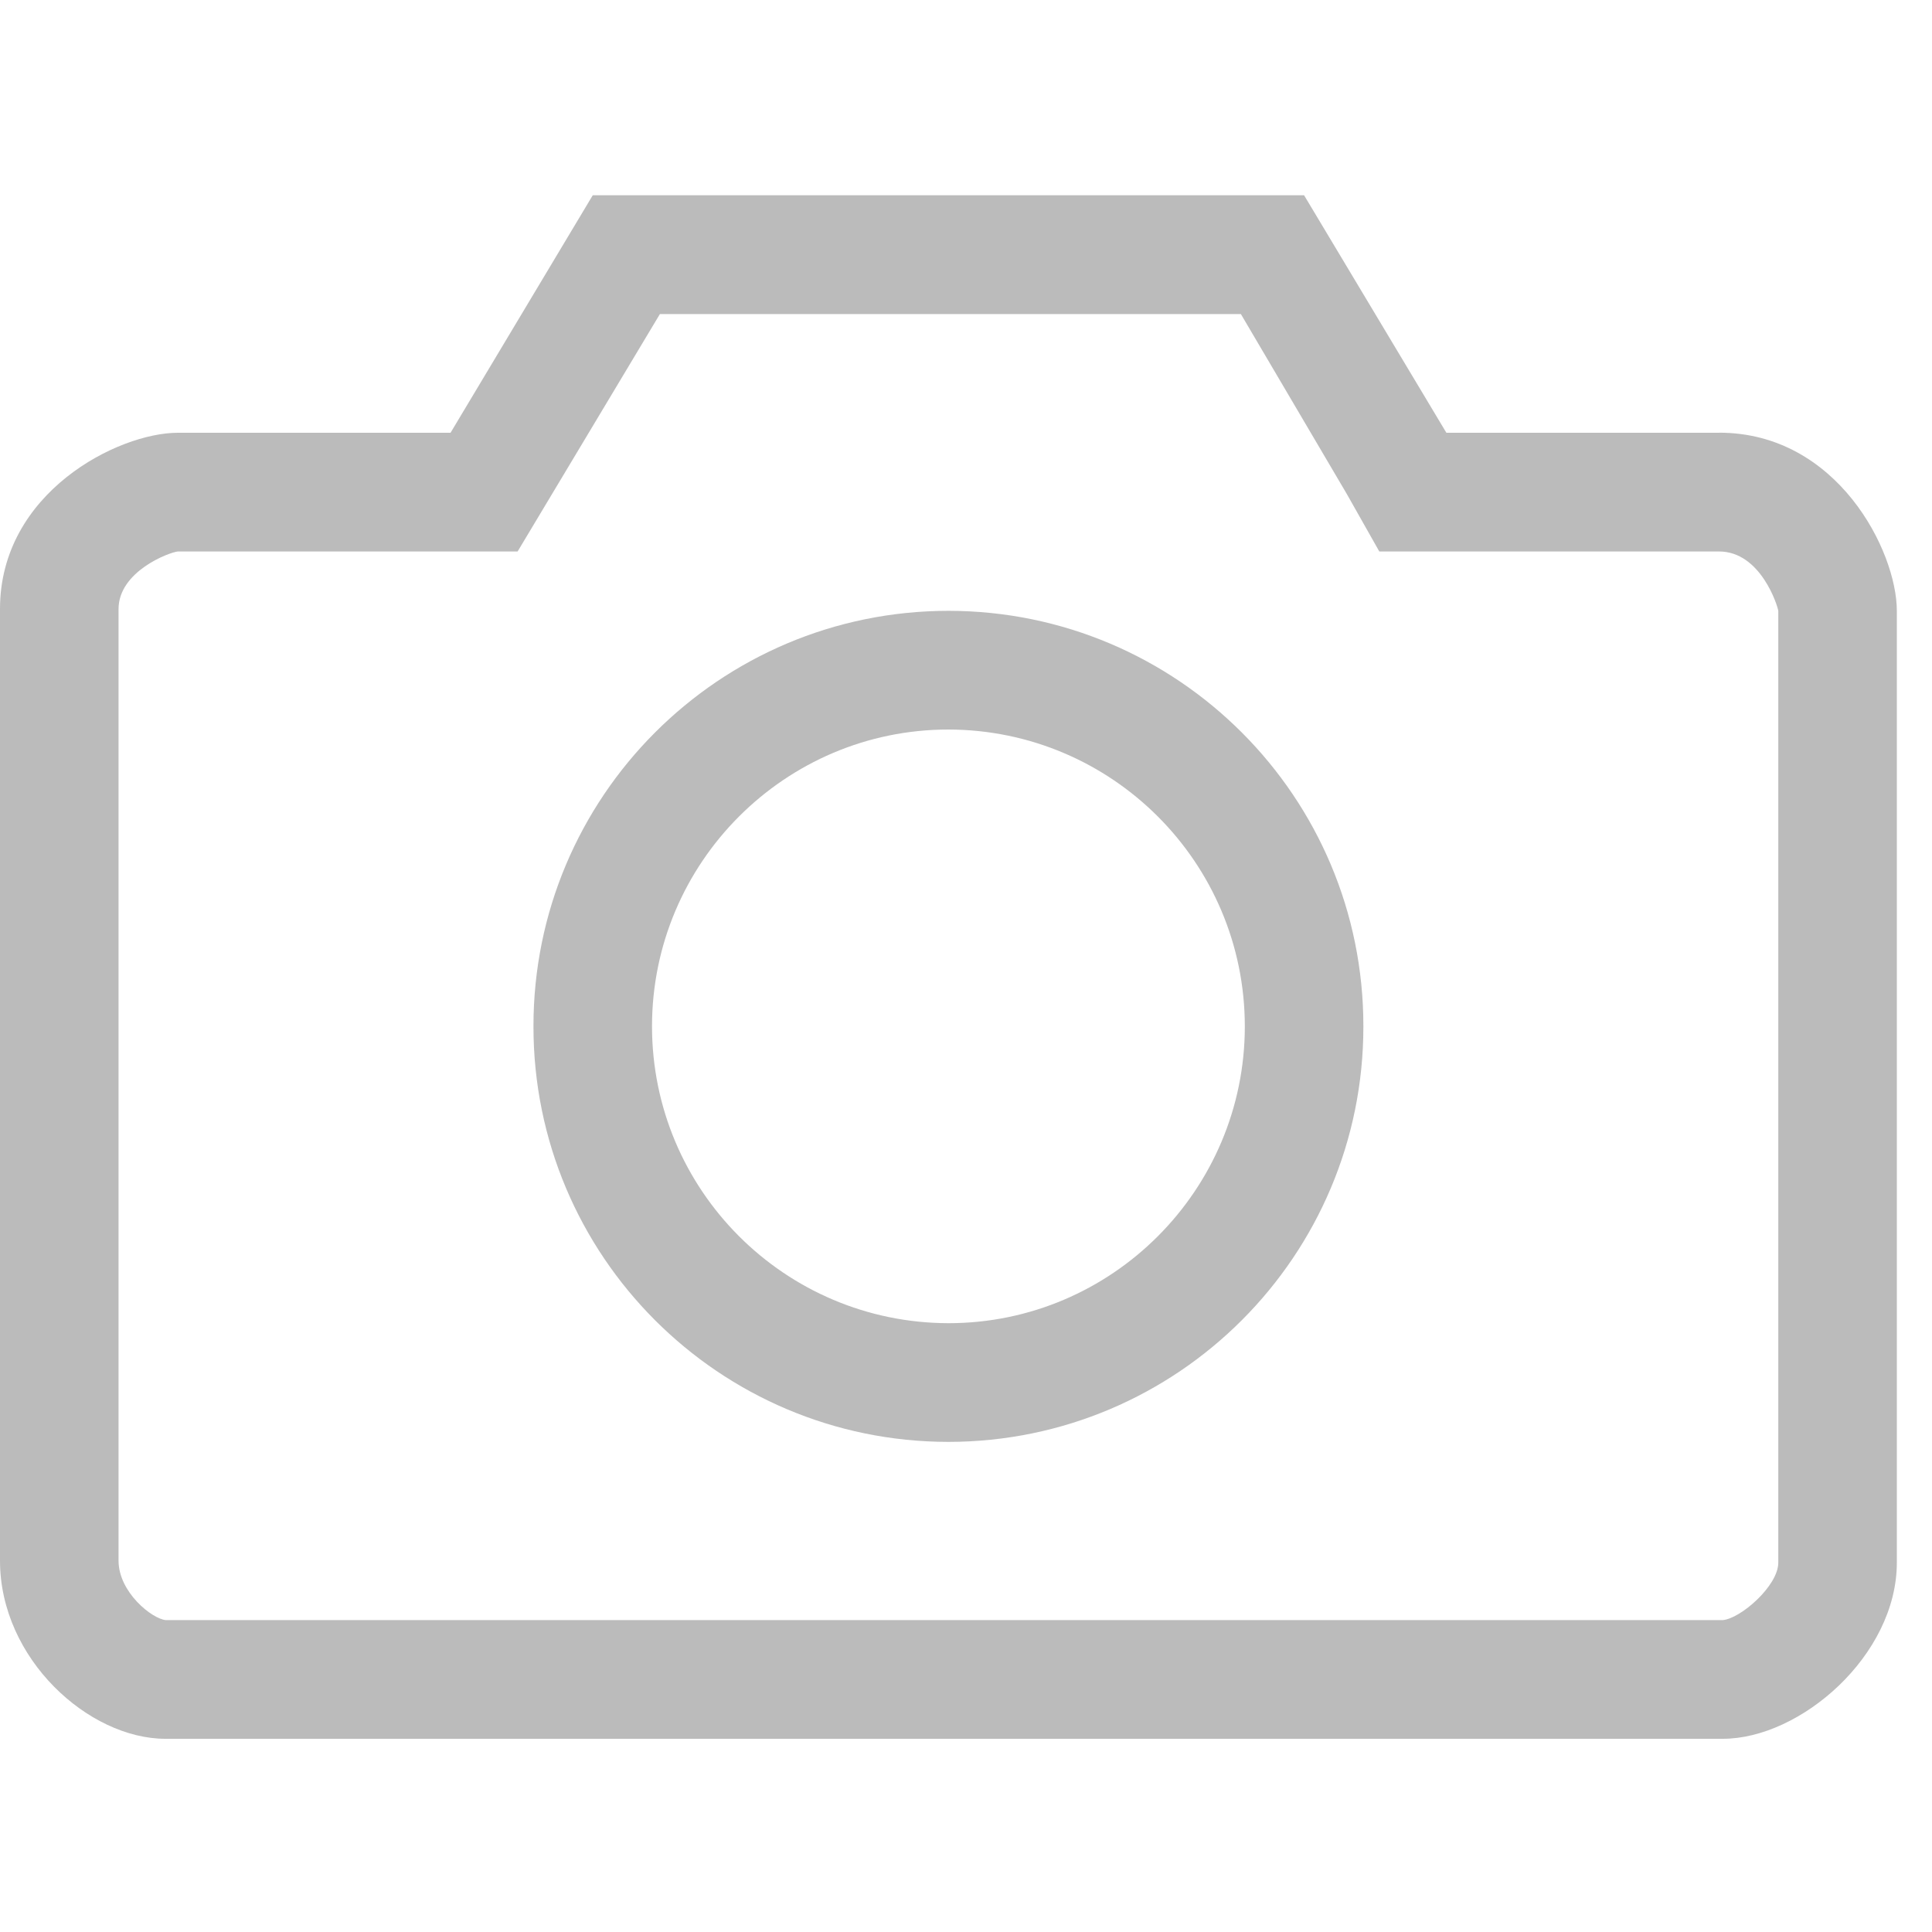
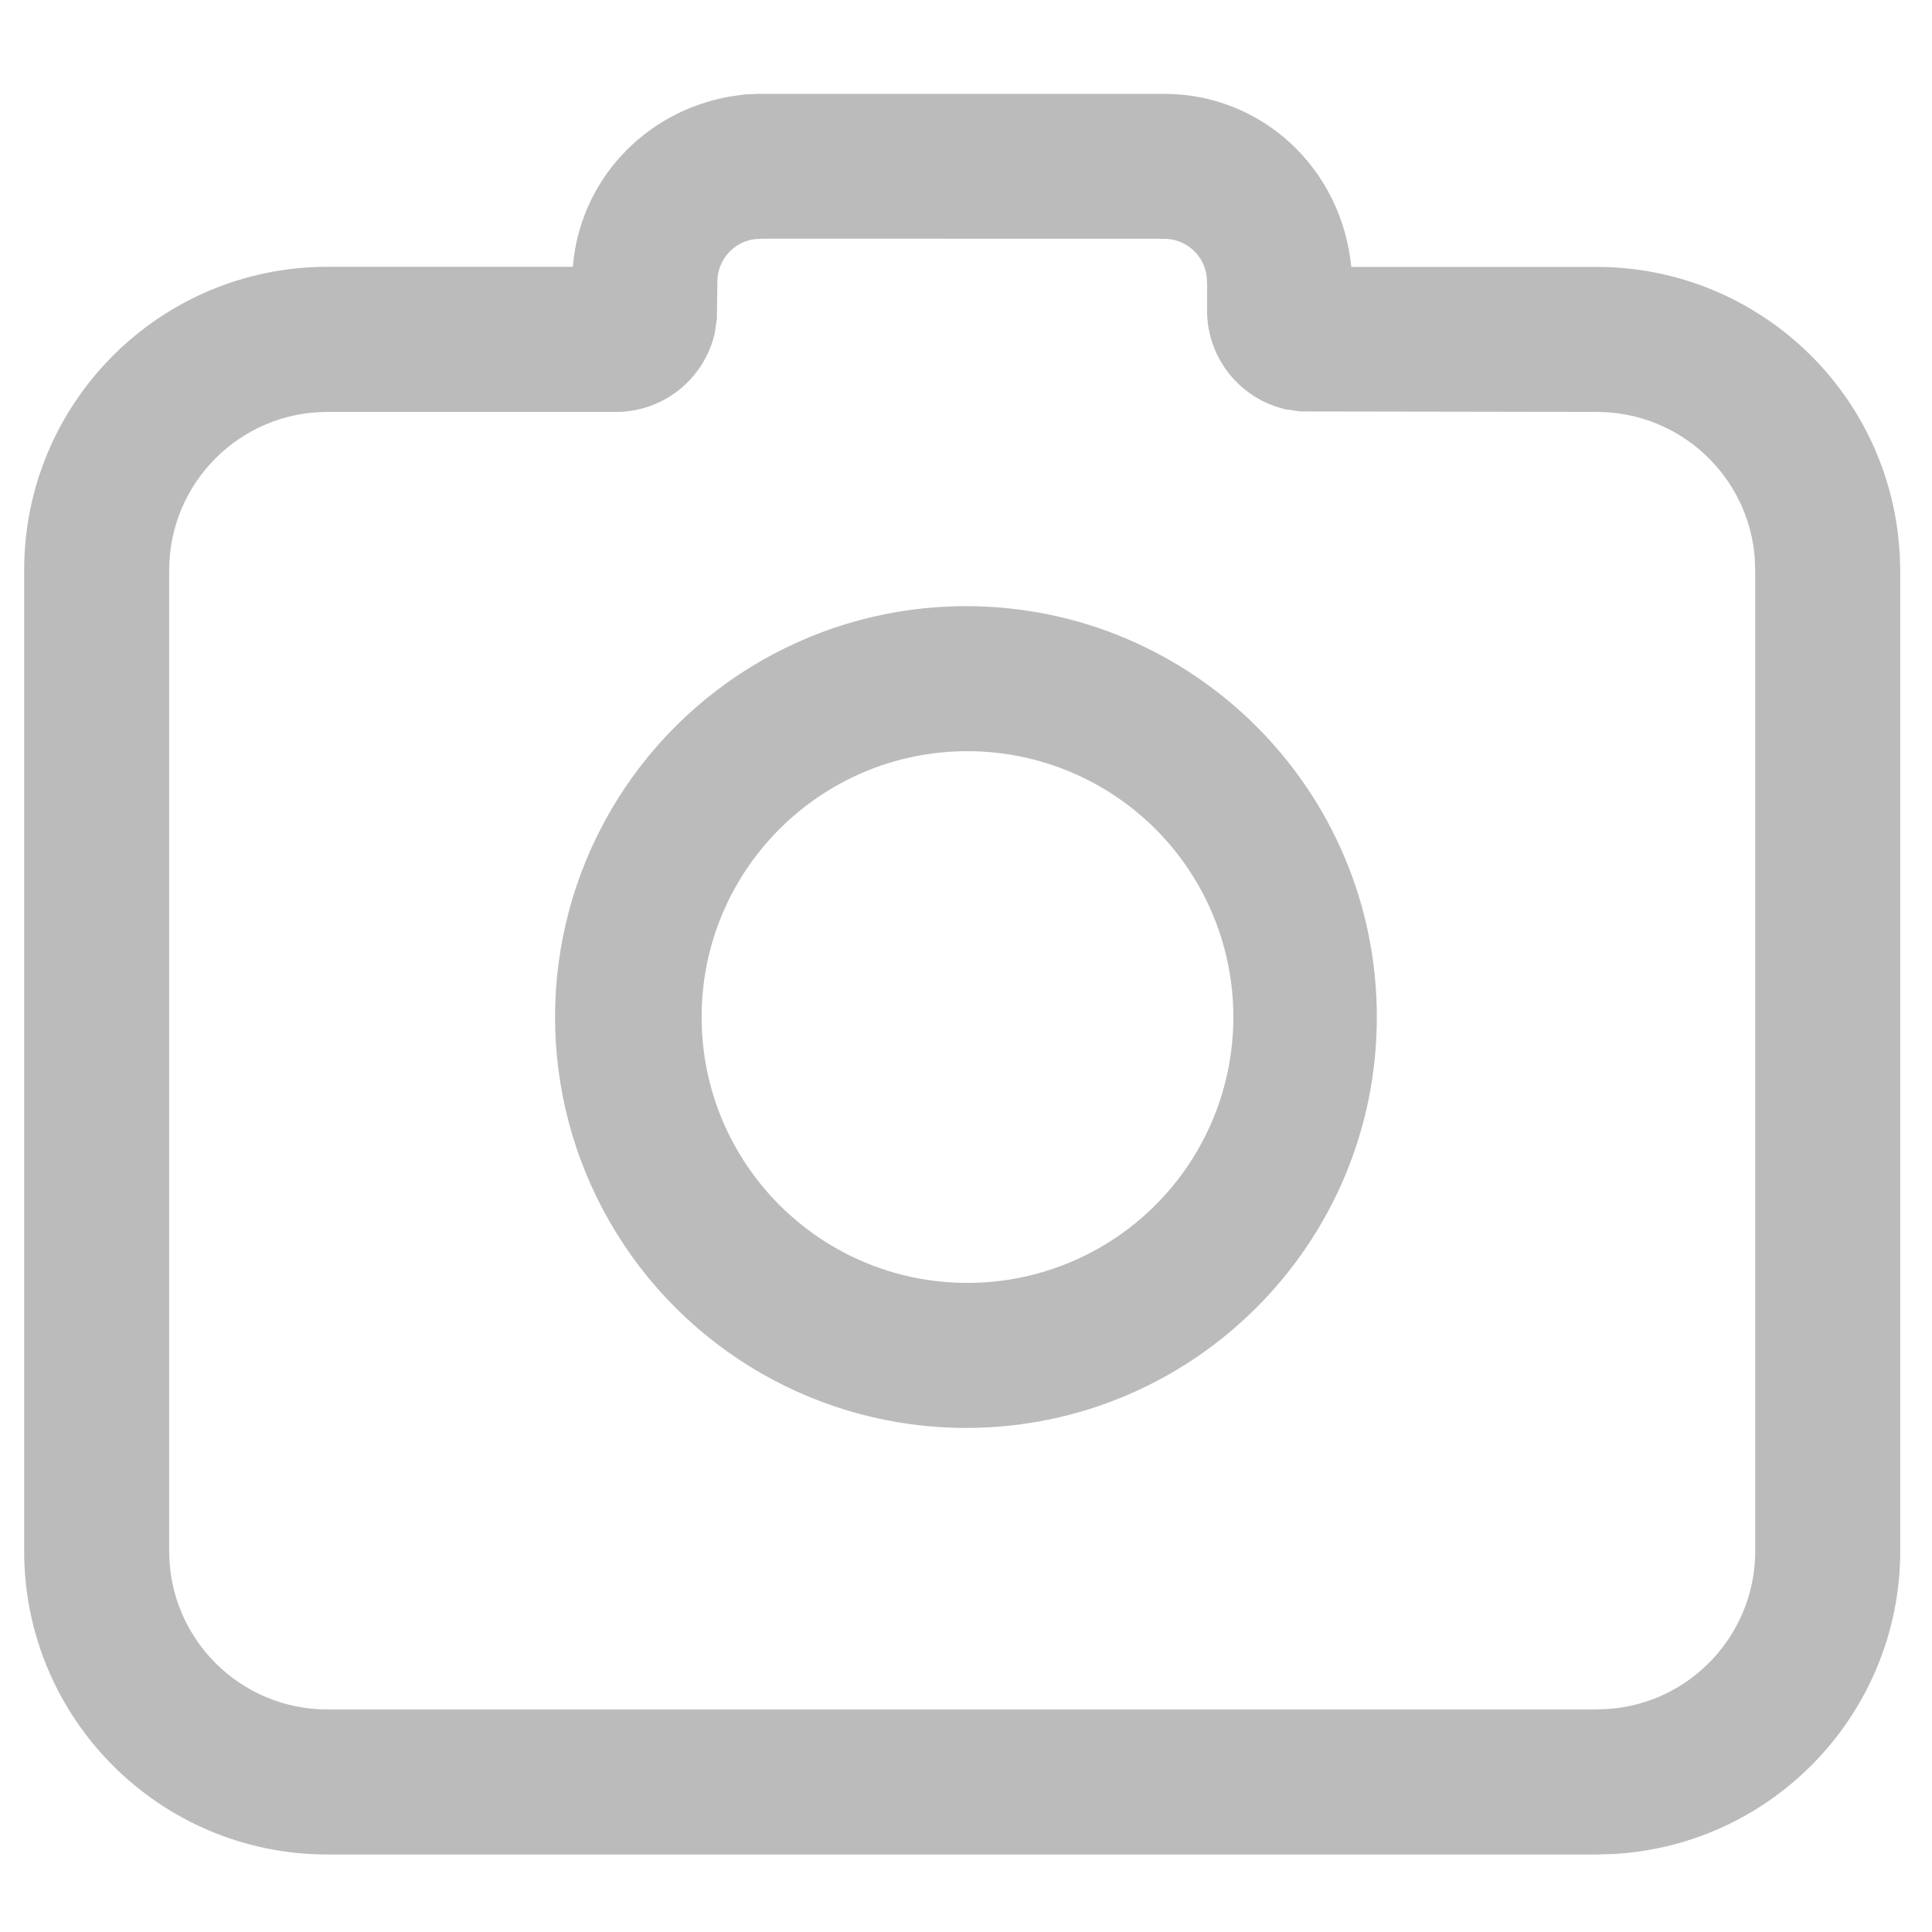
- <svg xmlns="http://www.w3.org/2000/svg" t="1627111219635" class="icon" viewBox="0 0 1280 1024" version="1.1" p-id="7981" width="18" height="18">
-   <path d="M1138.893 158.72h-180.634L864 1.382H392.704L298.496 158.72H117.76C78.541 158.72 0 198.042 0 275.456v630.528C0 971.162 58.88 1024 109.619 1024h1031.731c51.558 0 115.354-55.296 115.354-116.736V276.685c0-39.373-39.27-118.016-117.76-118.016z m39.27 748.544c0 15.462-25.088 37.171-36.813 38.093H109.875c-9.114-0.768-31.334-18.483-31.334-39.373V275.507c0-24.934 33.434-37.53 39.27-38.144h225.126l22.886-38.195 71.373-119.091h384.922l70.144 119.142 21.555 38.144h225.075c27.699 0 38.912 36.25 39.27 39.373v630.477zM628.378 276.685a275.098 275.098 0 0 0-274.944 275.302 275.098 275.098 0 0 0 274.944 275.302 275.098 275.098 0 0 0 274.893-275.302 275.098 275.098 0 0 0-274.944-275.302z m0 471.962a196.762 196.762 0 0 1-196.403-196.659c0-108.442 88.115-196.659 196.403-196.659a196.762 196.762 0 0 1 196.352 196.608c0 108.493-88.064 196.71-196.352 196.71z" p-id="7982" fill="#BBBBBB" />
+ <svg xmlns="http://www.w3.org/2000/svg" t="1627204624610" class="icon" viewBox="0 0 1077 1024" version="1.1" p-id="5614" width="18" height="18">
+   <defs>
+     <style type="text/css">@font-face { font-family: feedback-iconfont; src: url("//at.alicdn.com/t/font_1031158_1uhr8ri0pk5.eot?#iefix") format("embedded-opentype"), url("//at.alicdn.com/t/font_1031158_1uhr8ri0pk5.woff2") format("woff2"), url("//at.alicdn.com/t/font_1031158_1uhr8ri0pk5.woff") format("woff"), url("//at.alicdn.com/t/font_1031158_1uhr8ri0pk5.ttf") format("truetype"), url("//at.alicdn.com/t/font_1031158_1uhr8ri0pk5.svg#iconfont") format("svg"); }
+ </style>
+   </defs>
+   <path d="M423.774 25.762l-8.623 0.377-8.623 1.24c-47.966 8.623-83.375 47.427-87.202 94.855H182.541A169.068 169.068 0 0 0 13.474 291.409v546.816a169.068 169.068 0 0 0 169.068 169.068h707.638l10.186-0.323a169.391 169.391 0 0 0 158.936-168.744V291.355l-0.323-10.186-0.916-9.539a169.229 169.229 0 0 0-167.882-149.342h-136.893c-5.551-55.673-50.445-96.472-104.34-96.472H423.774z m-2.479 81.004l4.527-0.216 223.124 0.054c12.288 0 22.582 9.324 23.768 21.45l0.216 4.527-0.054 14.013c0 26.408 18.163 49.044 43.547 55.027l8.3 1.24 165.457 0.269c46.511 0 84.938 36.056 88.064 82.136l0.216 7.437v545.415c0 46.511-36.109 84.992-82.189 88.064l-7.437 0.269H182.541a88.226 88.226 0 0 1-88.226-88.28V291.355c0-48.721 39.505-88.226 88.226-88.226h160.822c26.408 0 49.044-18.216 55.027-43.601l1.24-8.3 0.269-20.696c0-12.288 9.324-22.582 21.396-23.768z" fill="#bbbbbb" p-id="5615" />
+   <path d="M538.947 311.404a229.053 229.053 0 1 0 0 458.105 229.053 229.053 0 0 0 0-458.105z m0 80.842a148.211 148.211 0 1 1 0 296.421 148.211 148.211 0 0 1 0-296.421z" fill="#bbbbbb" p-id="5616" />
</svg>
